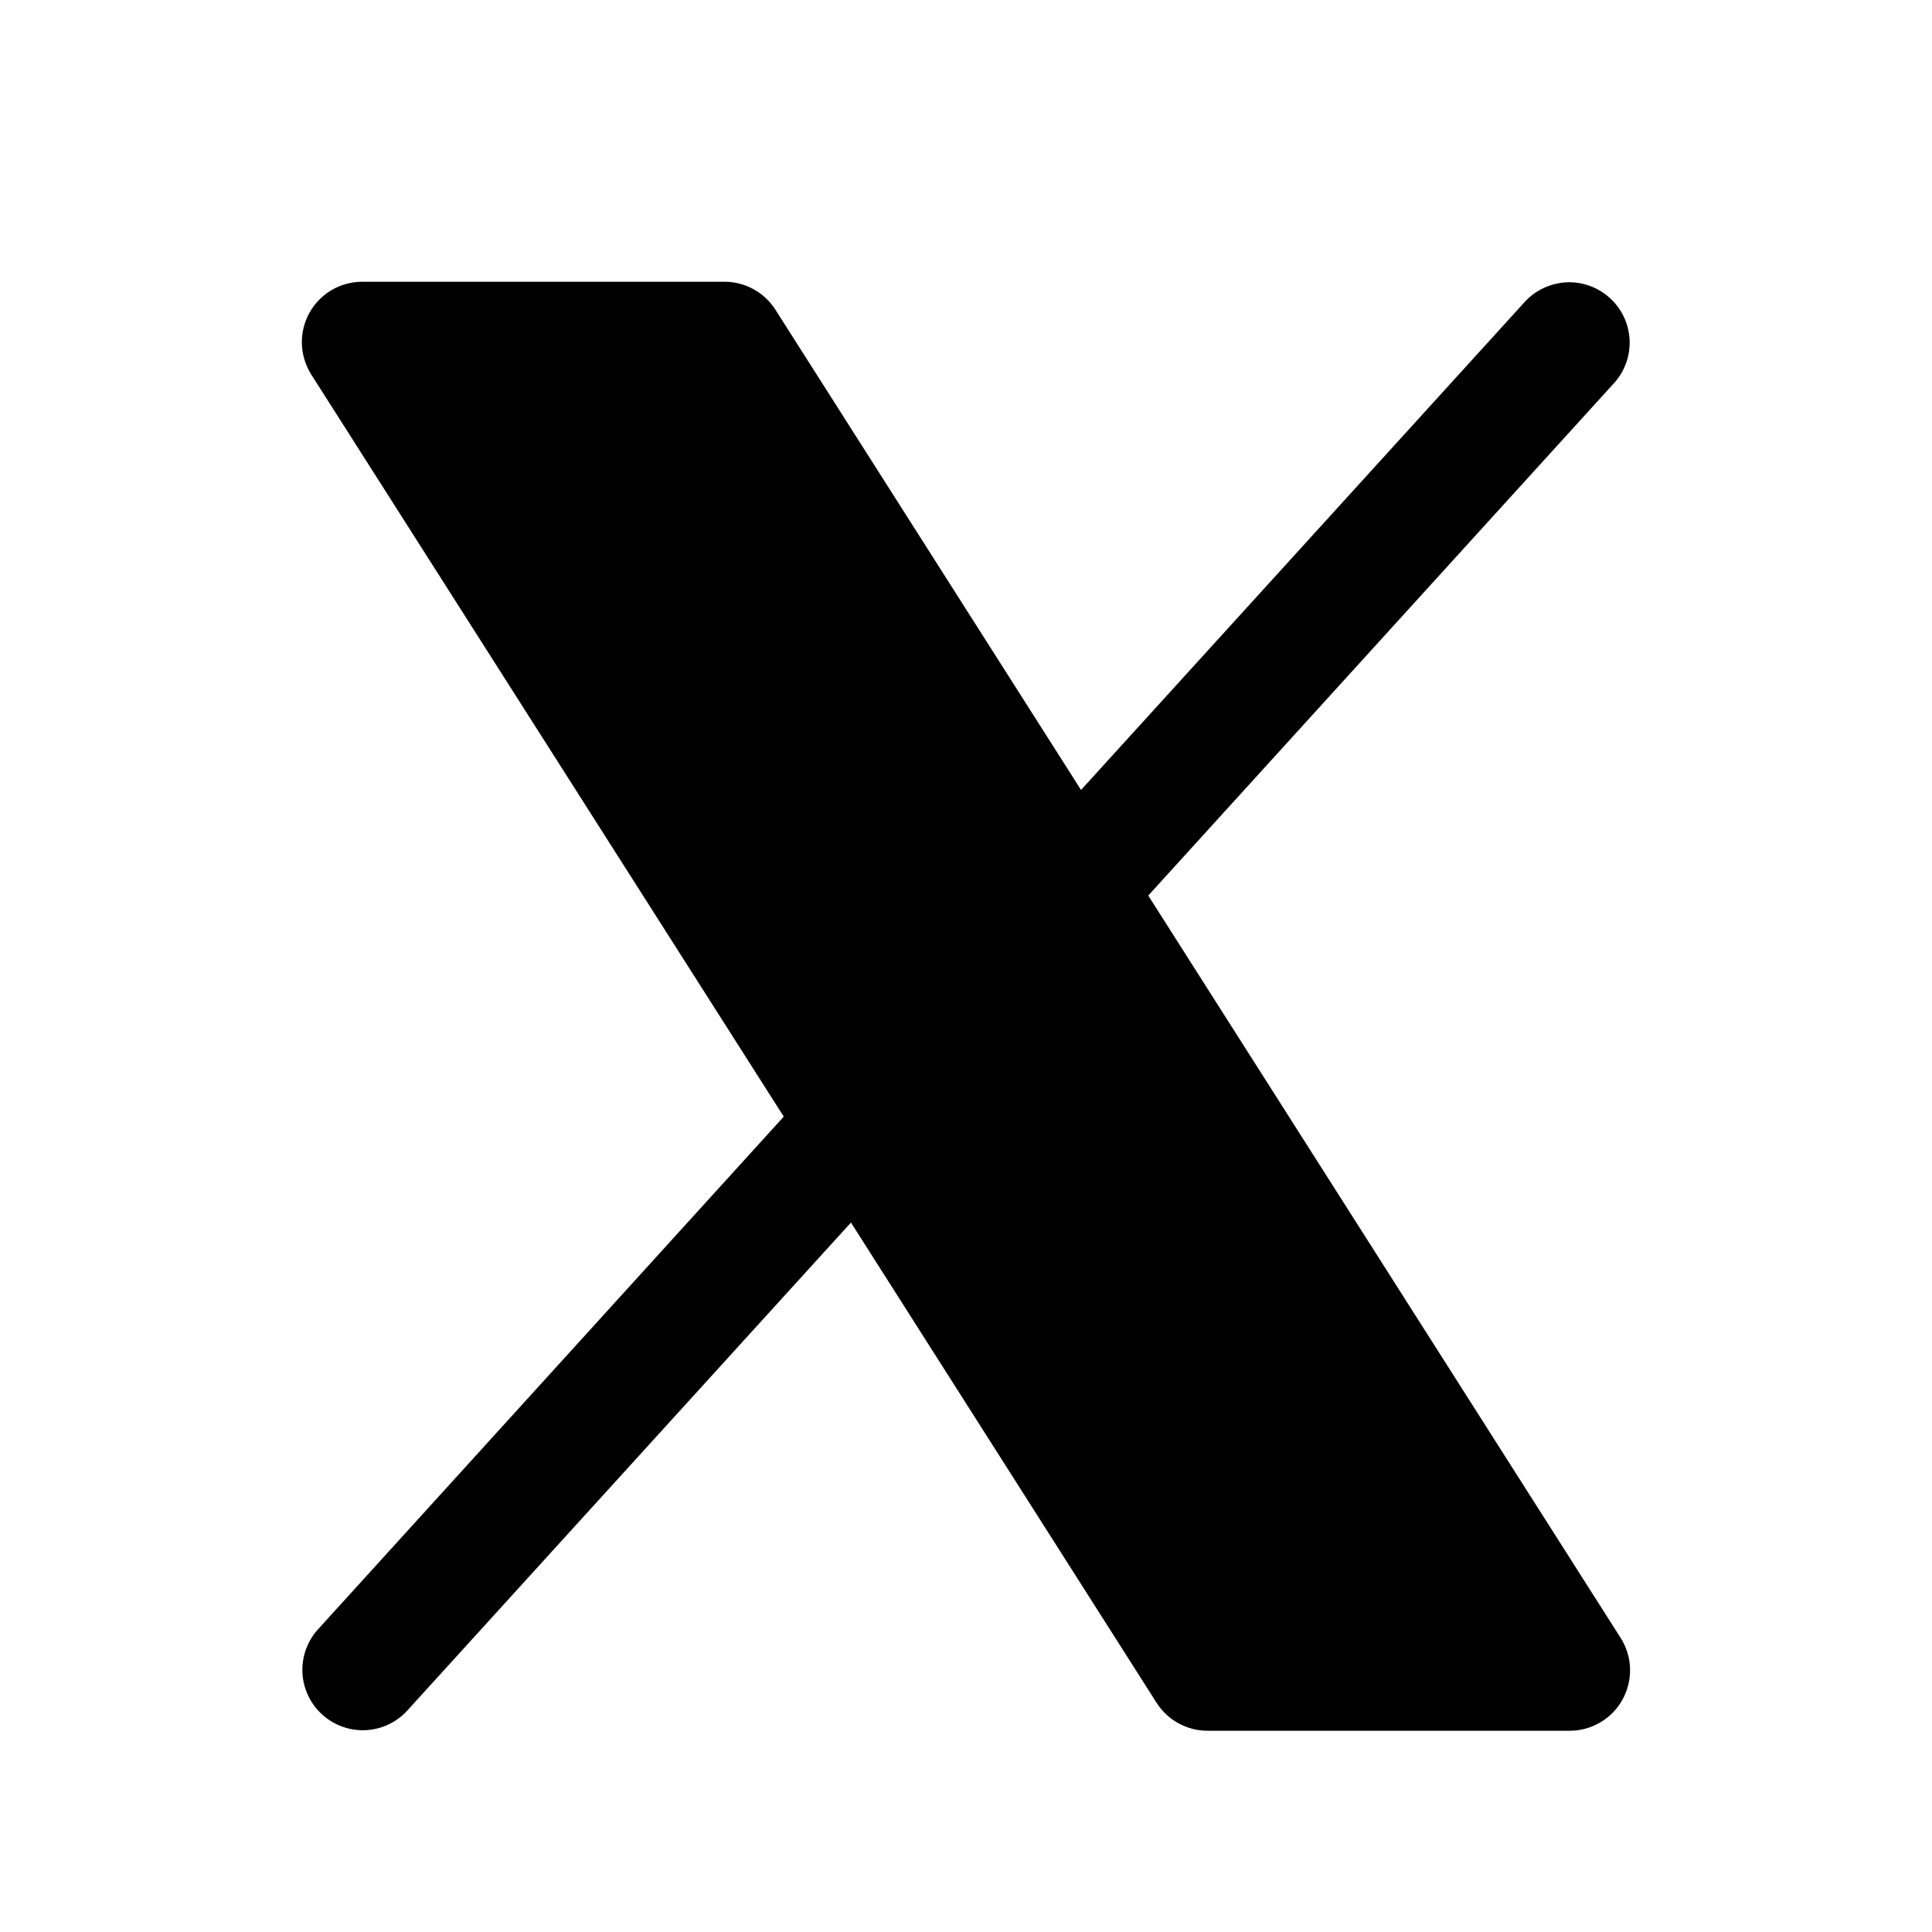
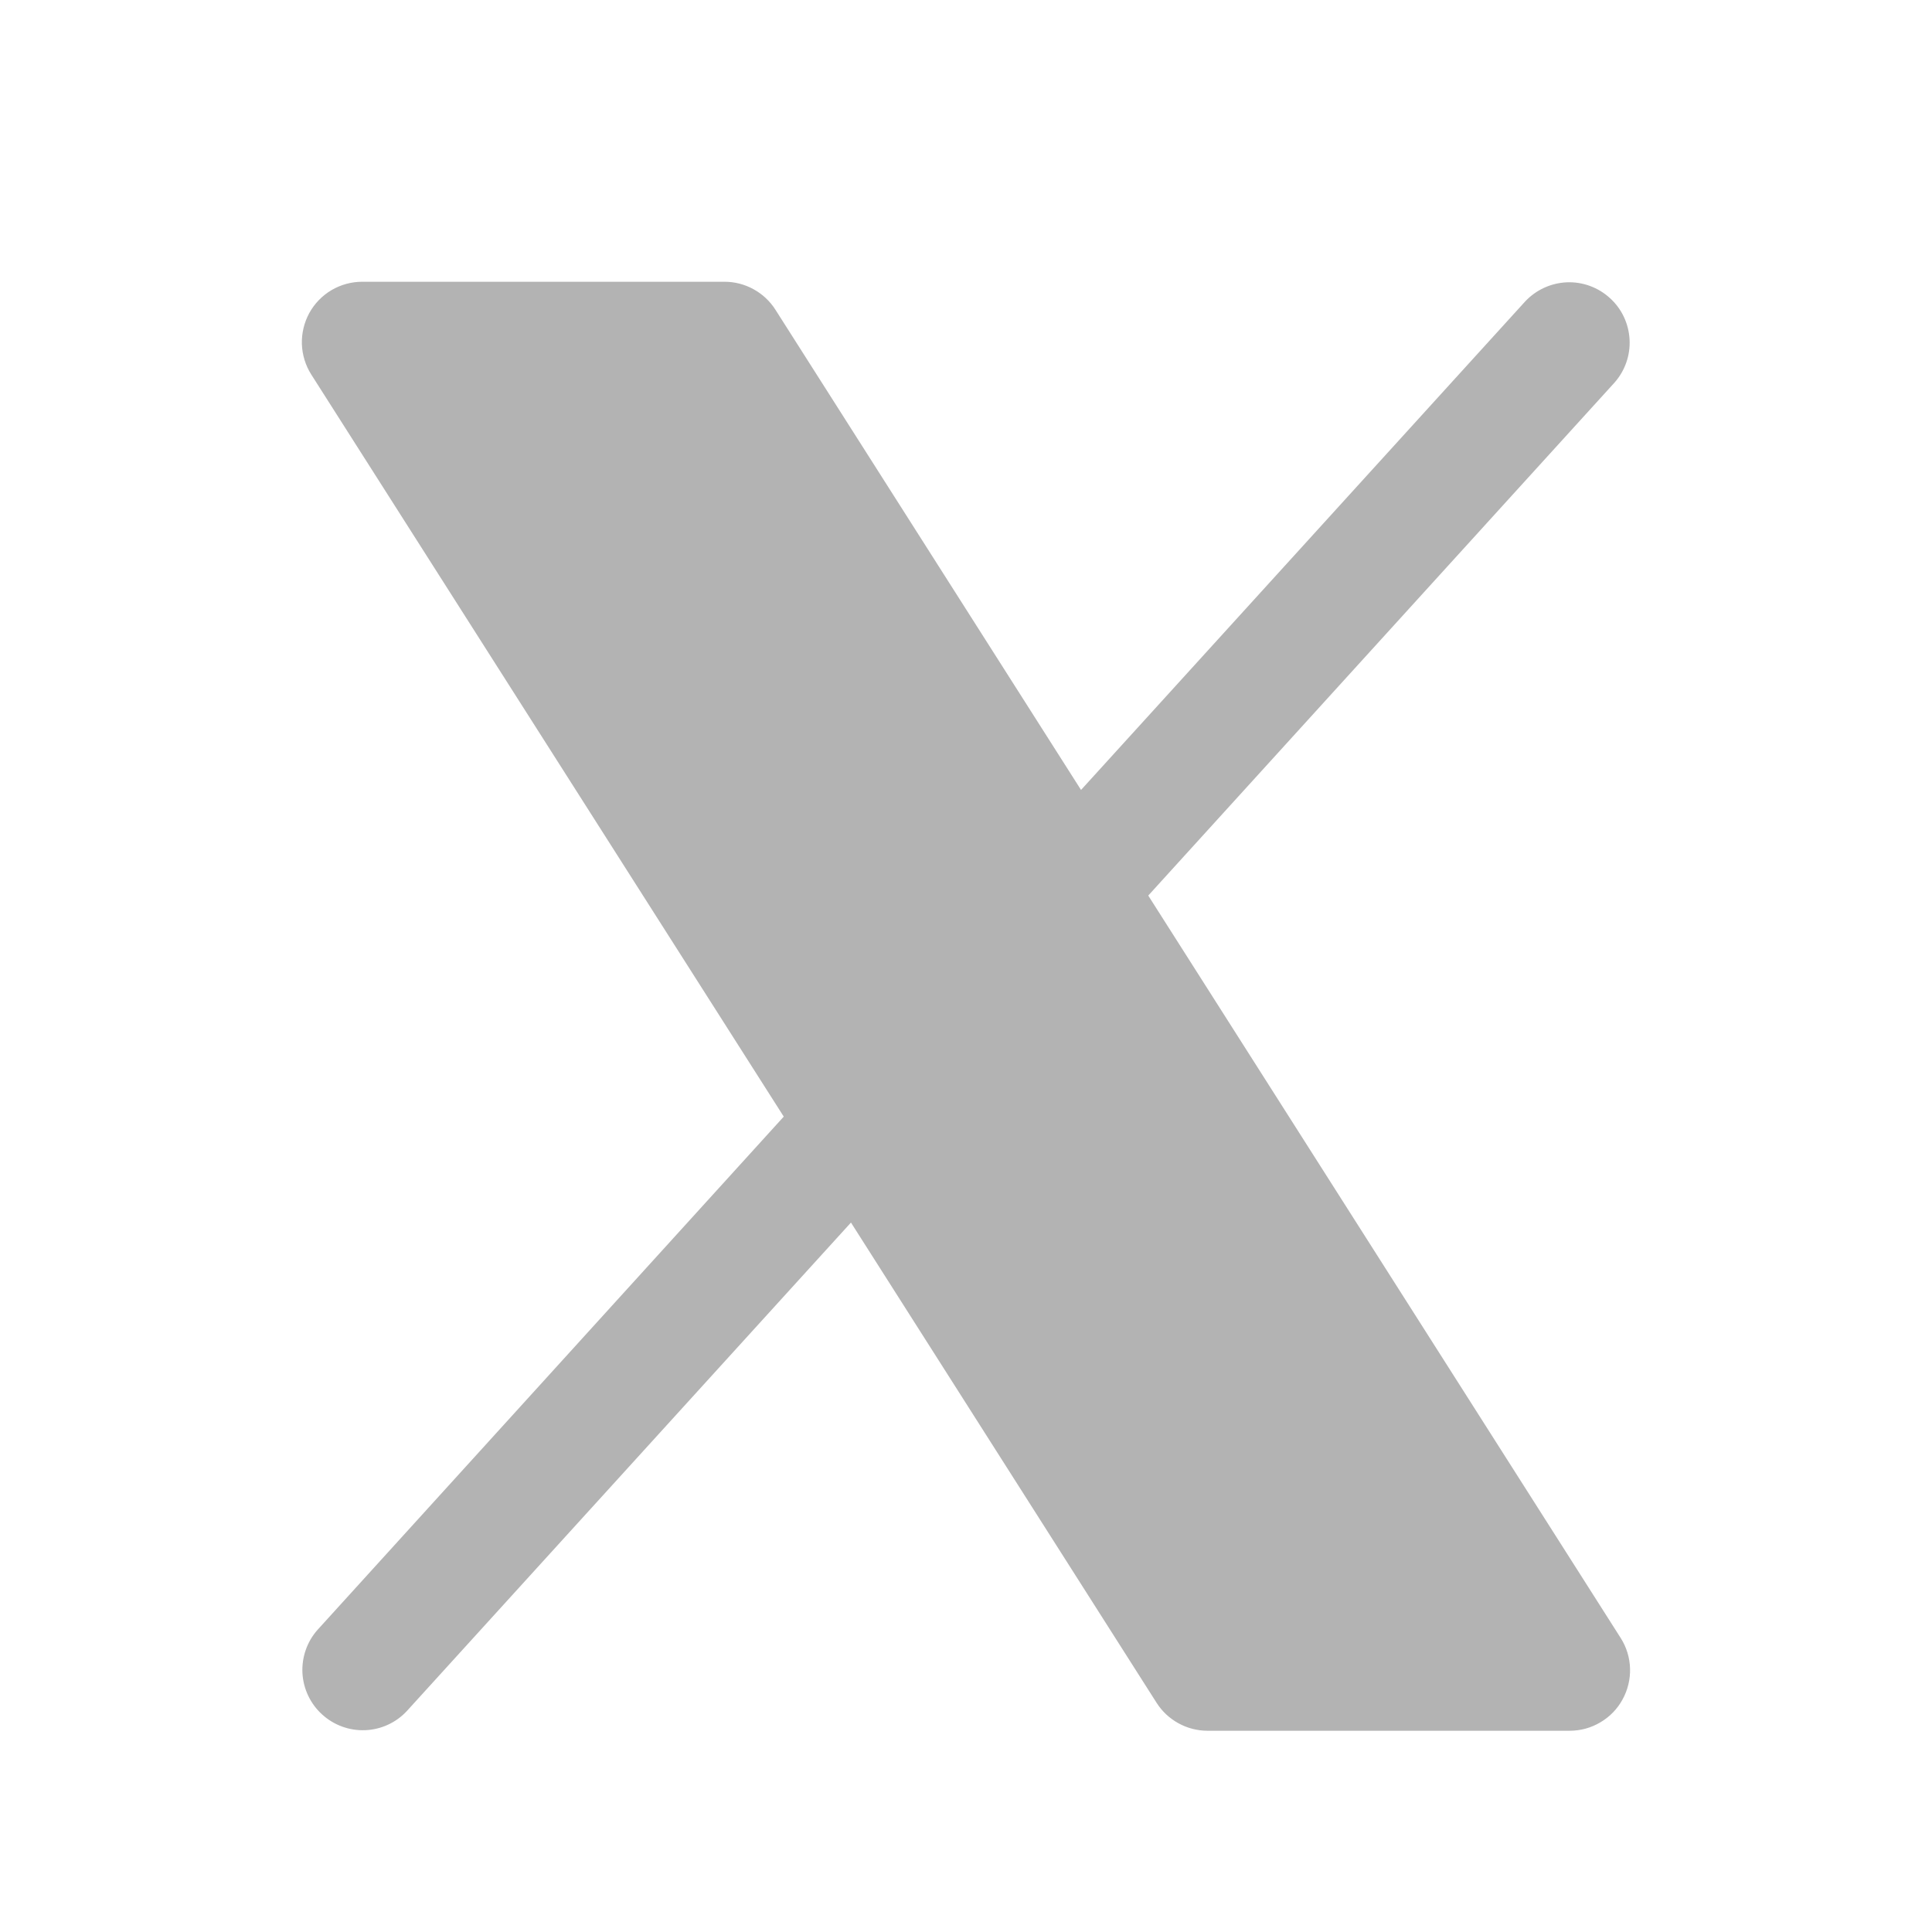
<svg xmlns="http://www.w3.org/2000/svg" width="24" height="24" viewBox="0 0 24 24" fill="none">
-   <path d="M20.156 21.111C20.092 21.229 19.997 21.327 19.881 21.395C19.766 21.464 19.634 21.5 19.5 21.5H15C14.874 21.5 14.75 21.468 14.639 21.407C14.528 21.346 14.435 21.259 14.367 21.152L10.571 15.187L5.055 21.254C4.921 21.399 4.735 21.485 4.537 21.493C4.34 21.501 4.148 21.431 4.002 21.298C3.856 21.166 3.768 20.981 3.757 20.784C3.747 20.587 3.814 20.393 3.945 20.246L9.736 13.871L3.867 4.653C3.795 4.54 3.755 4.409 3.75 4.275C3.746 4.14 3.778 4.007 3.842 3.889C3.907 3.771 4.002 3.673 4.118 3.604C4.234 3.536 4.366 3.5 4.5 3.5H9C9.126 3.5 9.251 3.532 9.361 3.593C9.472 3.654 9.565 3.741 9.633 3.848L13.429 9.813L18.945 3.746C19.08 3.601 19.266 3.516 19.463 3.507C19.66 3.499 19.852 3.569 19.998 3.702C20.145 3.834 20.232 4.019 20.243 4.216C20.254 4.413 20.186 4.607 20.055 4.754L14.264 11.125L20.133 20.348C20.205 20.461 20.245 20.592 20.249 20.726C20.253 20.86 20.221 20.993 20.156 21.111Z" fill="currentColor" />
+   <path d="M20.156 21.111C20.092 21.229 19.997 21.327 19.881 21.395C19.766 21.464 19.634 21.5 19.5 21.5H15C14.874 21.5 14.75 21.468 14.639 21.407C14.528 21.346 14.435 21.259 14.367 21.152L10.571 15.187L5.055 21.254C4.921 21.399 4.735 21.485 4.537 21.493C4.34 21.501 4.148 21.431 4.002 21.298C3.856 21.166 3.768 20.981 3.757 20.784C3.747 20.587 3.814 20.393 3.945 20.246L9.736 13.871L3.867 4.653C3.795 4.54 3.755 4.409 3.75 4.275C3.746 4.14 3.778 4.007 3.842 3.889C3.907 3.771 4.002 3.673 4.118 3.604C4.234 3.536 4.366 3.5 4.5 3.5H9C9.126 3.5 9.251 3.532 9.361 3.593C9.472 3.654 9.565 3.741 9.633 3.848L13.429 9.813L18.945 3.746C19.08 3.601 19.266 3.516 19.463 3.507C19.66 3.499 19.852 3.569 19.998 3.702C20.145 3.834 20.232 4.019 20.243 4.216C20.254 4.413 20.186 4.607 20.055 4.754L14.264 11.125L20.133 20.348C20.205 20.461 20.245 20.592 20.249 20.726C20.253 20.86 20.221 20.993 20.156 21.111Z" fill="#b3b3b3" />
</svg>
